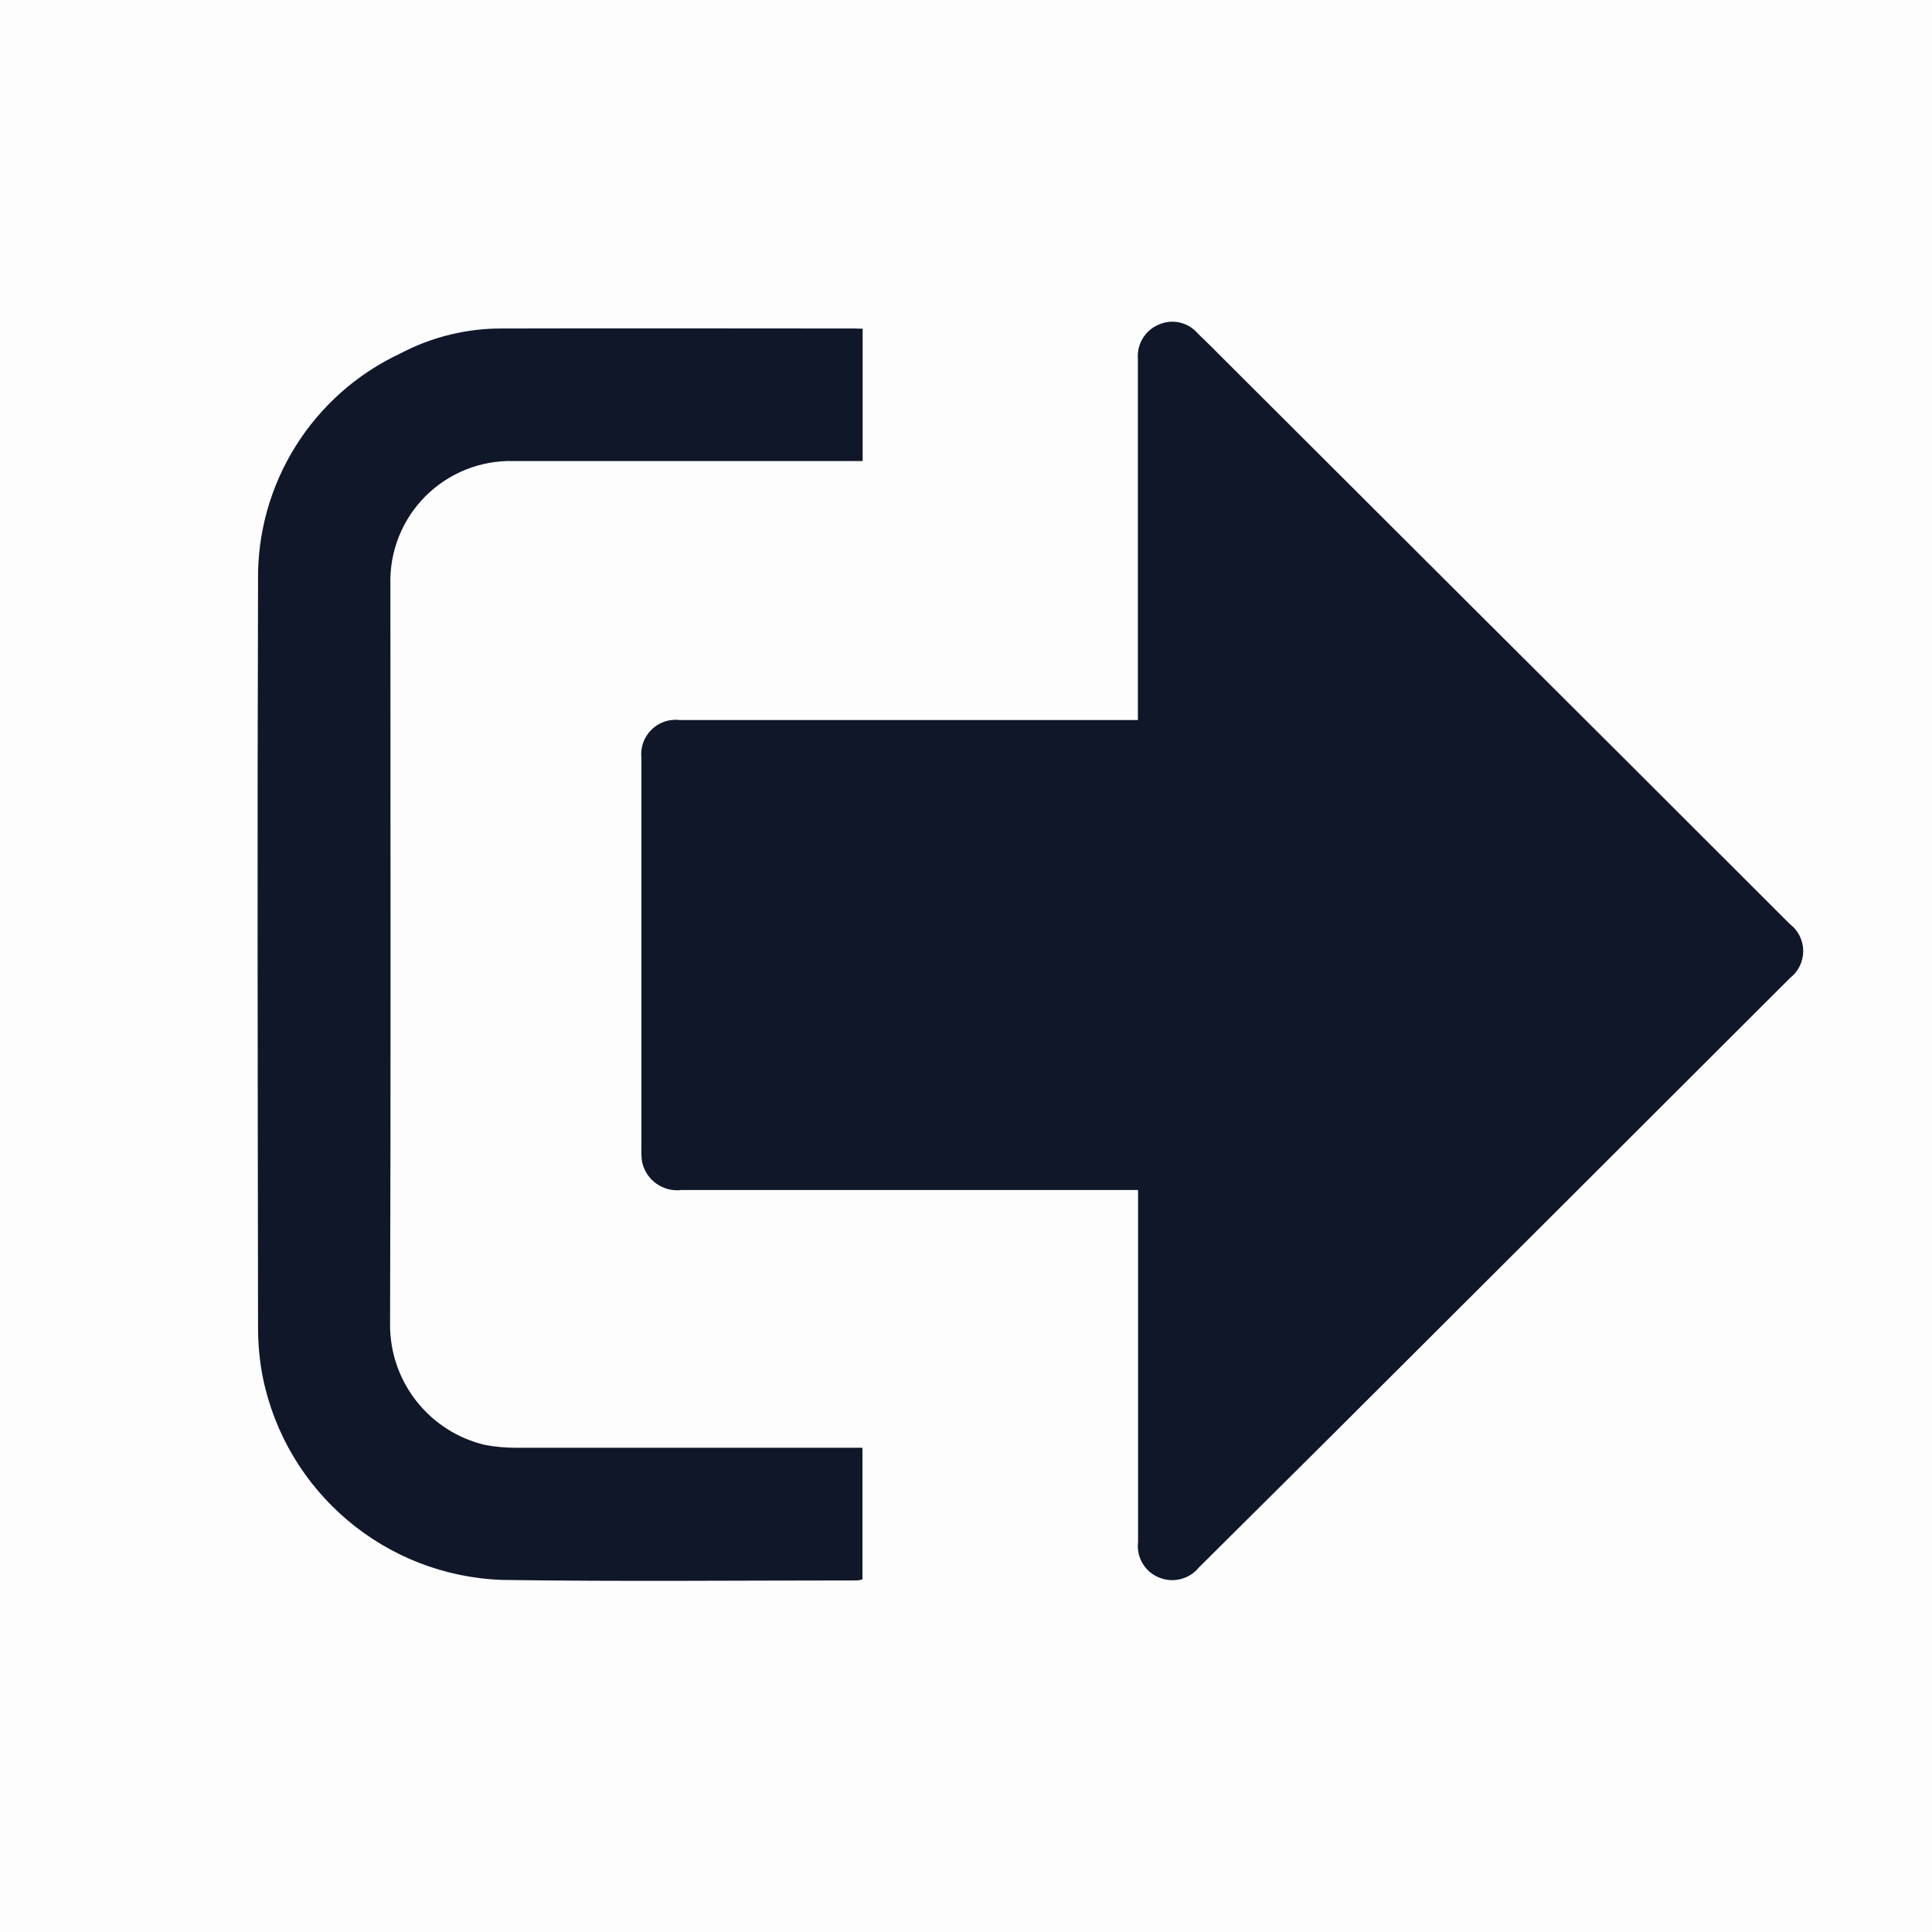
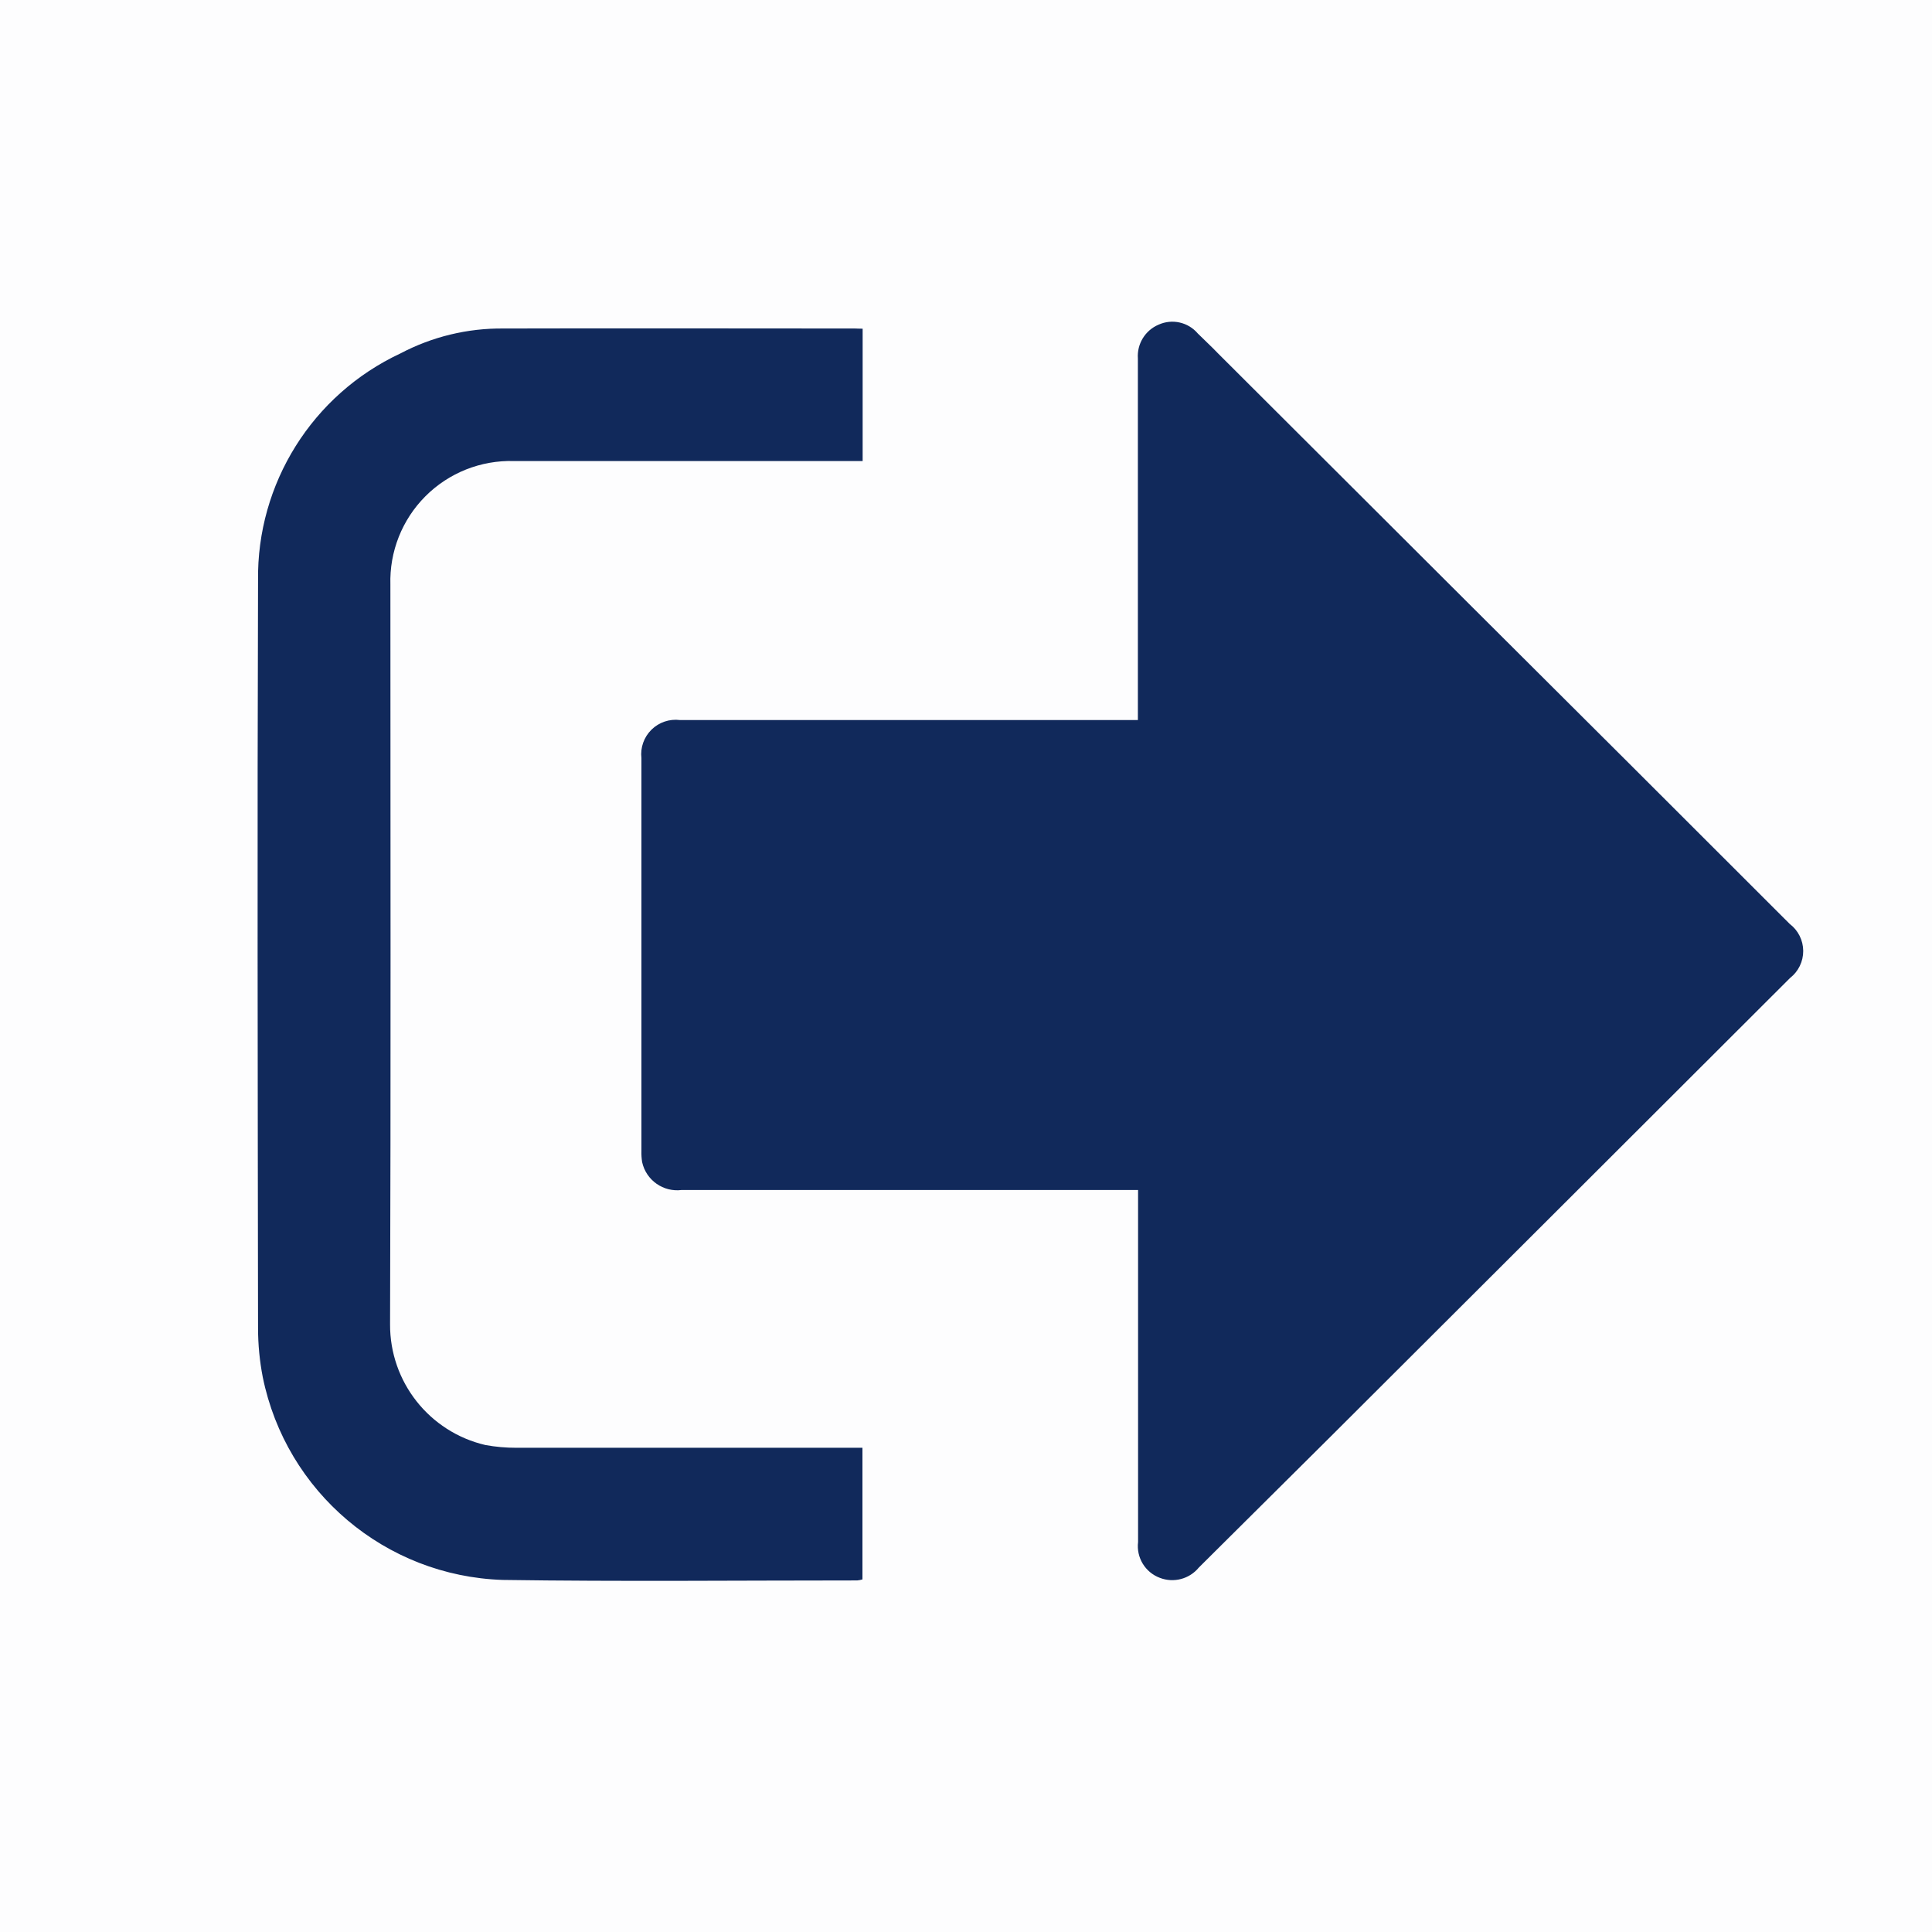
<svg xmlns="http://www.w3.org/2000/svg" t="1760077265660" class="icon" viewBox="0 0 1024 1024" version="1.1" p-id="8340" width="200" height="200">
-   <path d="M0 0h1024v1024H0z" fill="#101729" opacity=".01" p-id="8341" cursorshover="true" />
-   <path d="M603.204 630.716h-241.835a19.012 19.012 0 0 1-21.026-14.78 31.095 31.095 0 0 1-0.375-5.871v-208.213a18.261 18.261 0 0 1 20.48-20.207h242.654V190.02a18.057 18.057 0 0 1 10.923-17.92 17.715 17.715 0 0 1 20.855 4.676c3.413 3.413 7.168 6.827 10.65 10.479l132.676 132.403q85.333 84.958 170.394 170.052a18.057 18.057 0 0 1 0.171 28.638q-121.89 121.754-243.849 243.405-34.714 34.577-69.495 69.052a18.227 18.227 0 0 1-20.651 5.495 17.954 17.954 0 0 1-11.571-19.012zM457.216 174.217v70.144H272.384A63.659 63.659 0 0 0 206.916 309.931c0 130.662 0.273 261.291-0.171 391.953a65.365 65.365 0 0 0 50.483 64 89.737 89.737 0 0 0 16.418 1.468h183.467v69.769a13.346 13.346 0 0 1-2.765 0.546c-62.601 0-125.338 0.649-187.938-0.273a134.246 134.246 0 0 1-127.147-107.52 135.953 135.953 0 0 1-2.492-25.907c-0.171-132.028-0.444-264.158 0-396.186a130.867 130.867 0 0 1 75.469-120.457 114.449 114.449 0 0 1 54.613-13.21c62.157-0.171 124.211 0 186.368 0 1.229 0.034 2.321 0.102 3.994 0.102z m0 0" p-id="8342" cursorshover="true" fill="#101729" />
+   <path d="M0 0h1024v1024H0z" fill="#11295b" opacity=".01" p-id="8341" cursorshover="true" />
+   <path d="M603.204 630.716h-241.835a19.012 19.012 0 0 1-21.026-14.78 31.095 31.095 0 0 1-0.375-5.871v-208.213a18.261 18.261 0 0 1 20.48-20.207h242.654V190.02a18.057 18.057 0 0 1 10.923-17.92 17.715 17.715 0 0 1 20.855 4.676c3.413 3.413 7.168 6.827 10.65 10.479l132.676 132.403q85.333 84.958 170.394 170.052a18.057 18.057 0 0 1 0.171 28.638q-121.89 121.754-243.849 243.405-34.714 34.577-69.495 69.052a18.227 18.227 0 0 1-20.651 5.495 17.954 17.954 0 0 1-11.571-19.012zM457.216 174.217v70.144H272.384A63.659 63.659 0 0 0 206.916 309.931c0 130.662 0.273 261.291-0.171 391.953a65.365 65.365 0 0 0 50.483 64 89.737 89.737 0 0 0 16.418 1.468h183.467v69.769a13.346 13.346 0 0 1-2.765 0.546c-62.601 0-125.338 0.649-187.938-0.273a134.246 134.246 0 0 1-127.147-107.52 135.953 135.953 0 0 1-2.492-25.907c-0.171-132.028-0.444-264.158 0-396.186a130.867 130.867 0 0 1 75.469-120.457 114.449 114.449 0 0 1 54.613-13.21c62.157-0.171 124.211 0 186.368 0 1.229 0.034 2.321 0.102 3.994 0.102z m0 0" p-id="8342" cursorshover="true" fill="#11295b" />
</svg>
